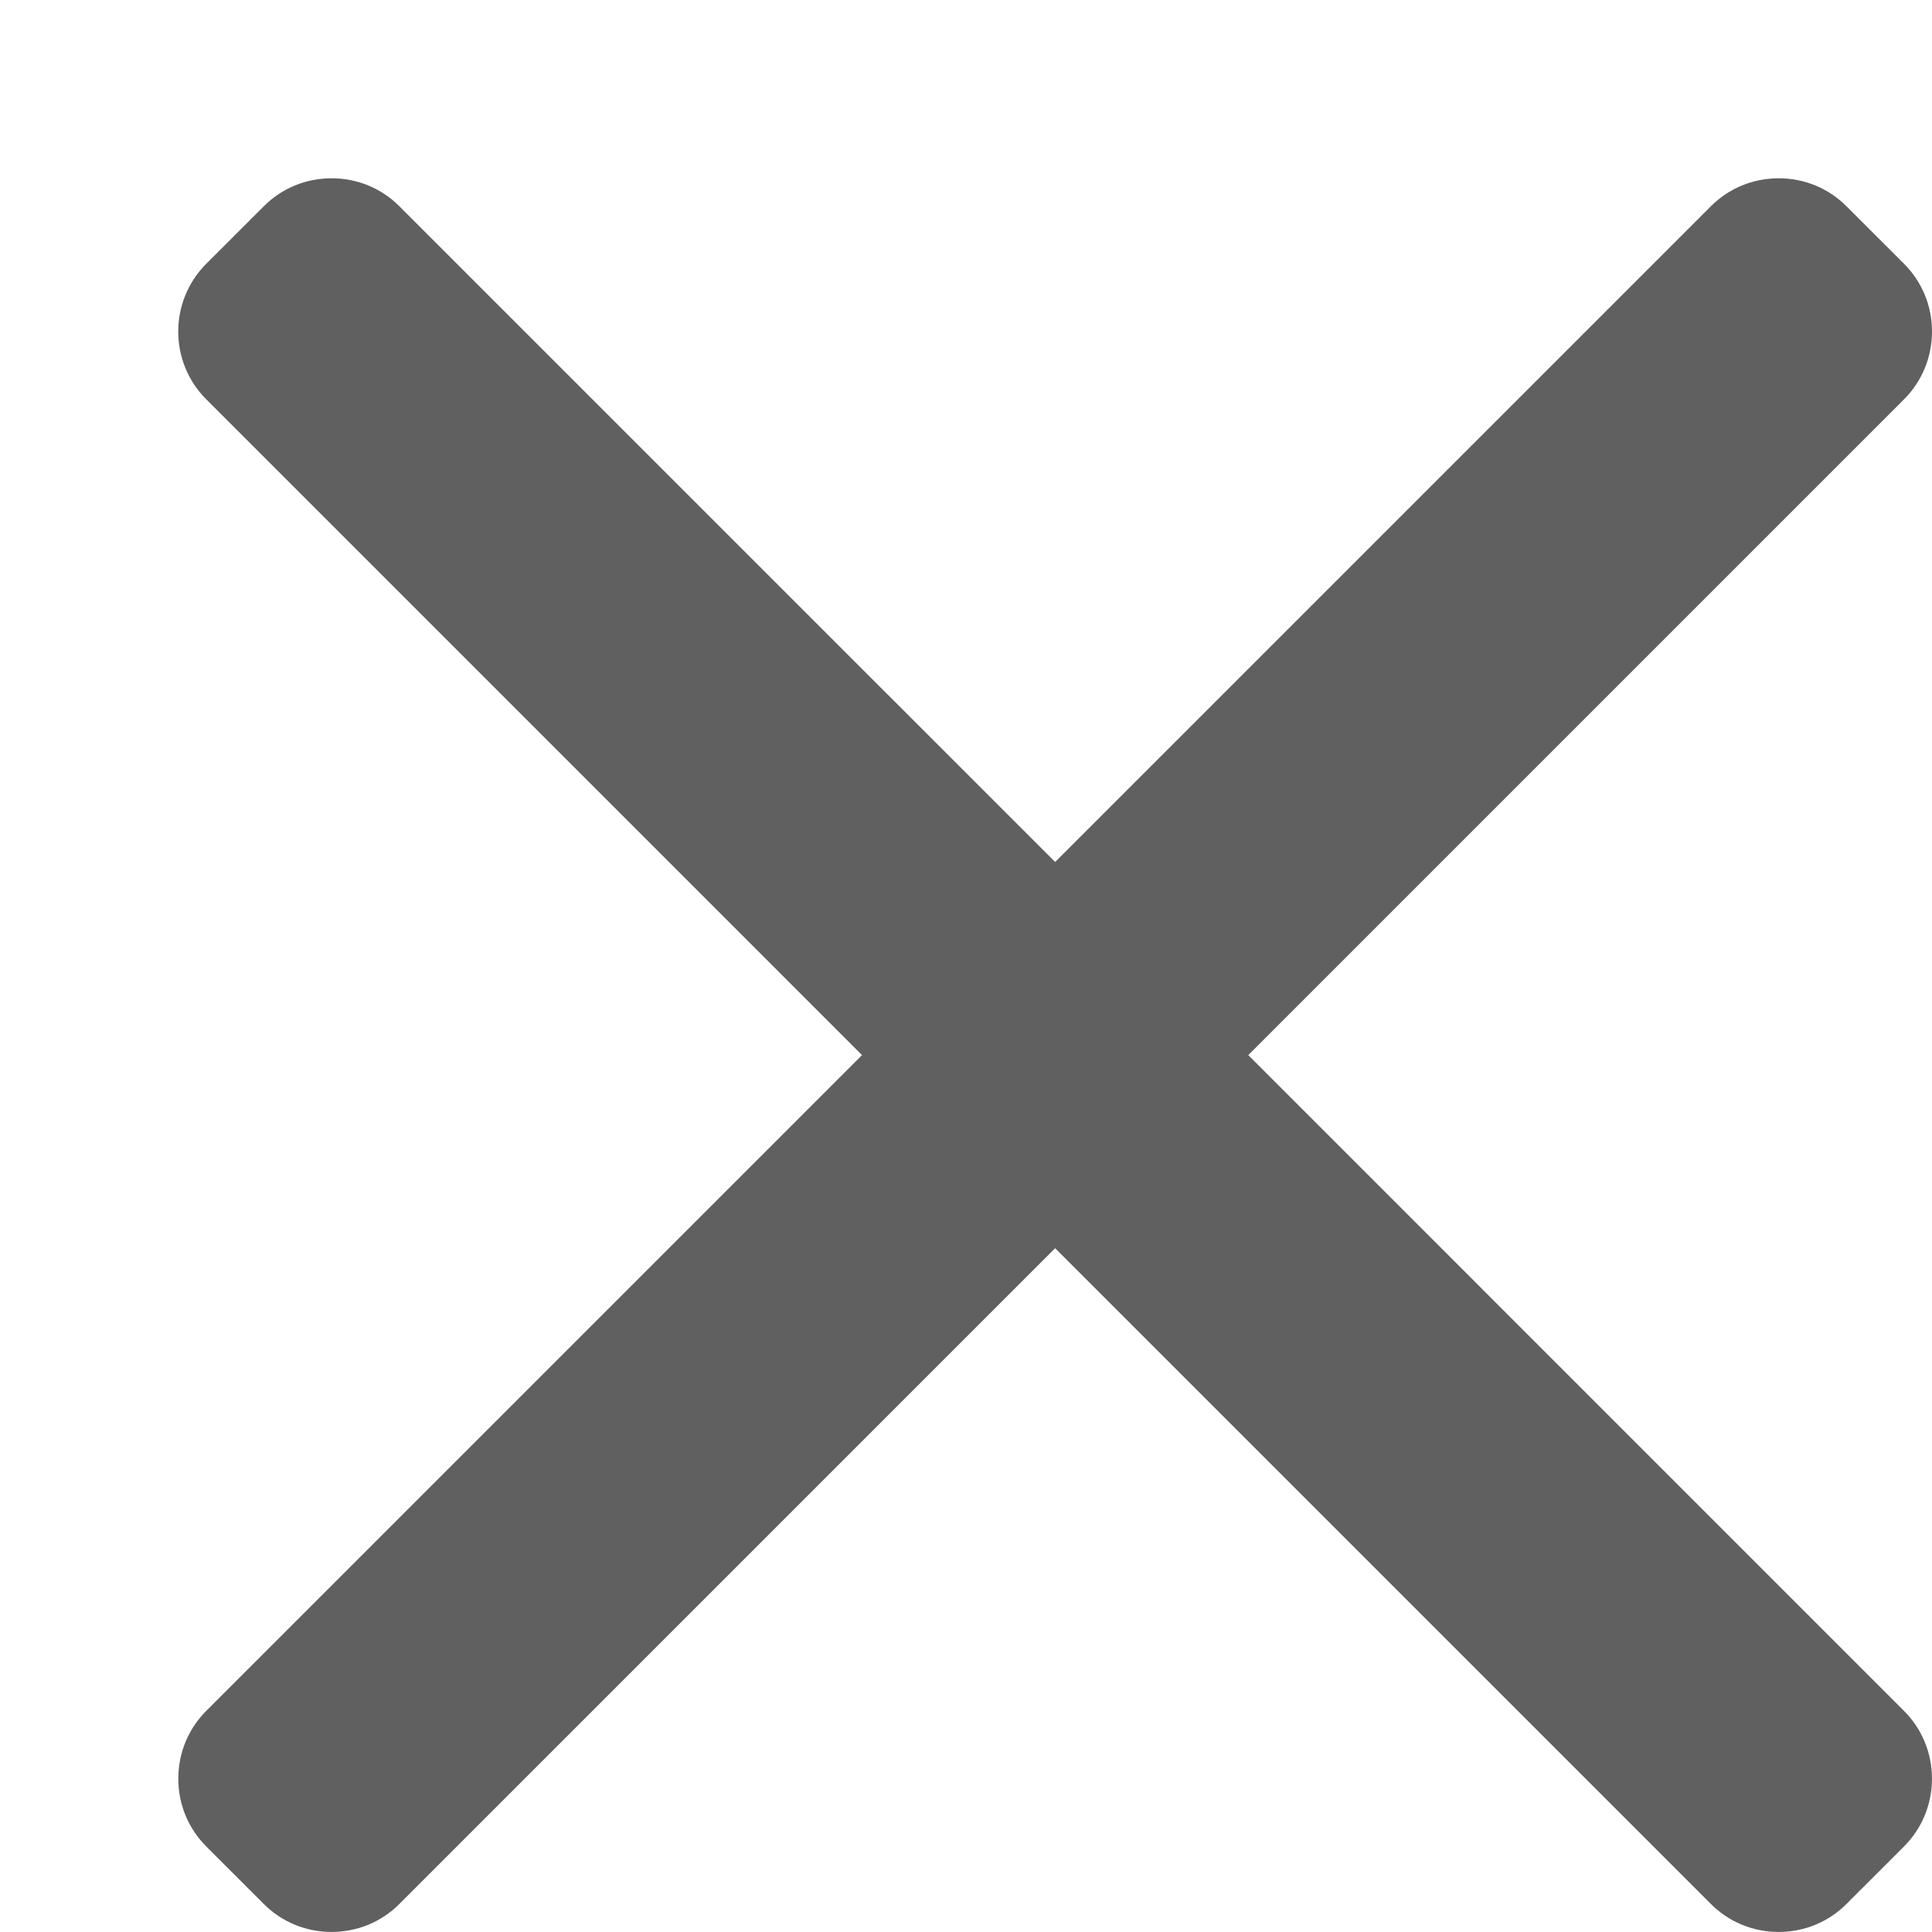
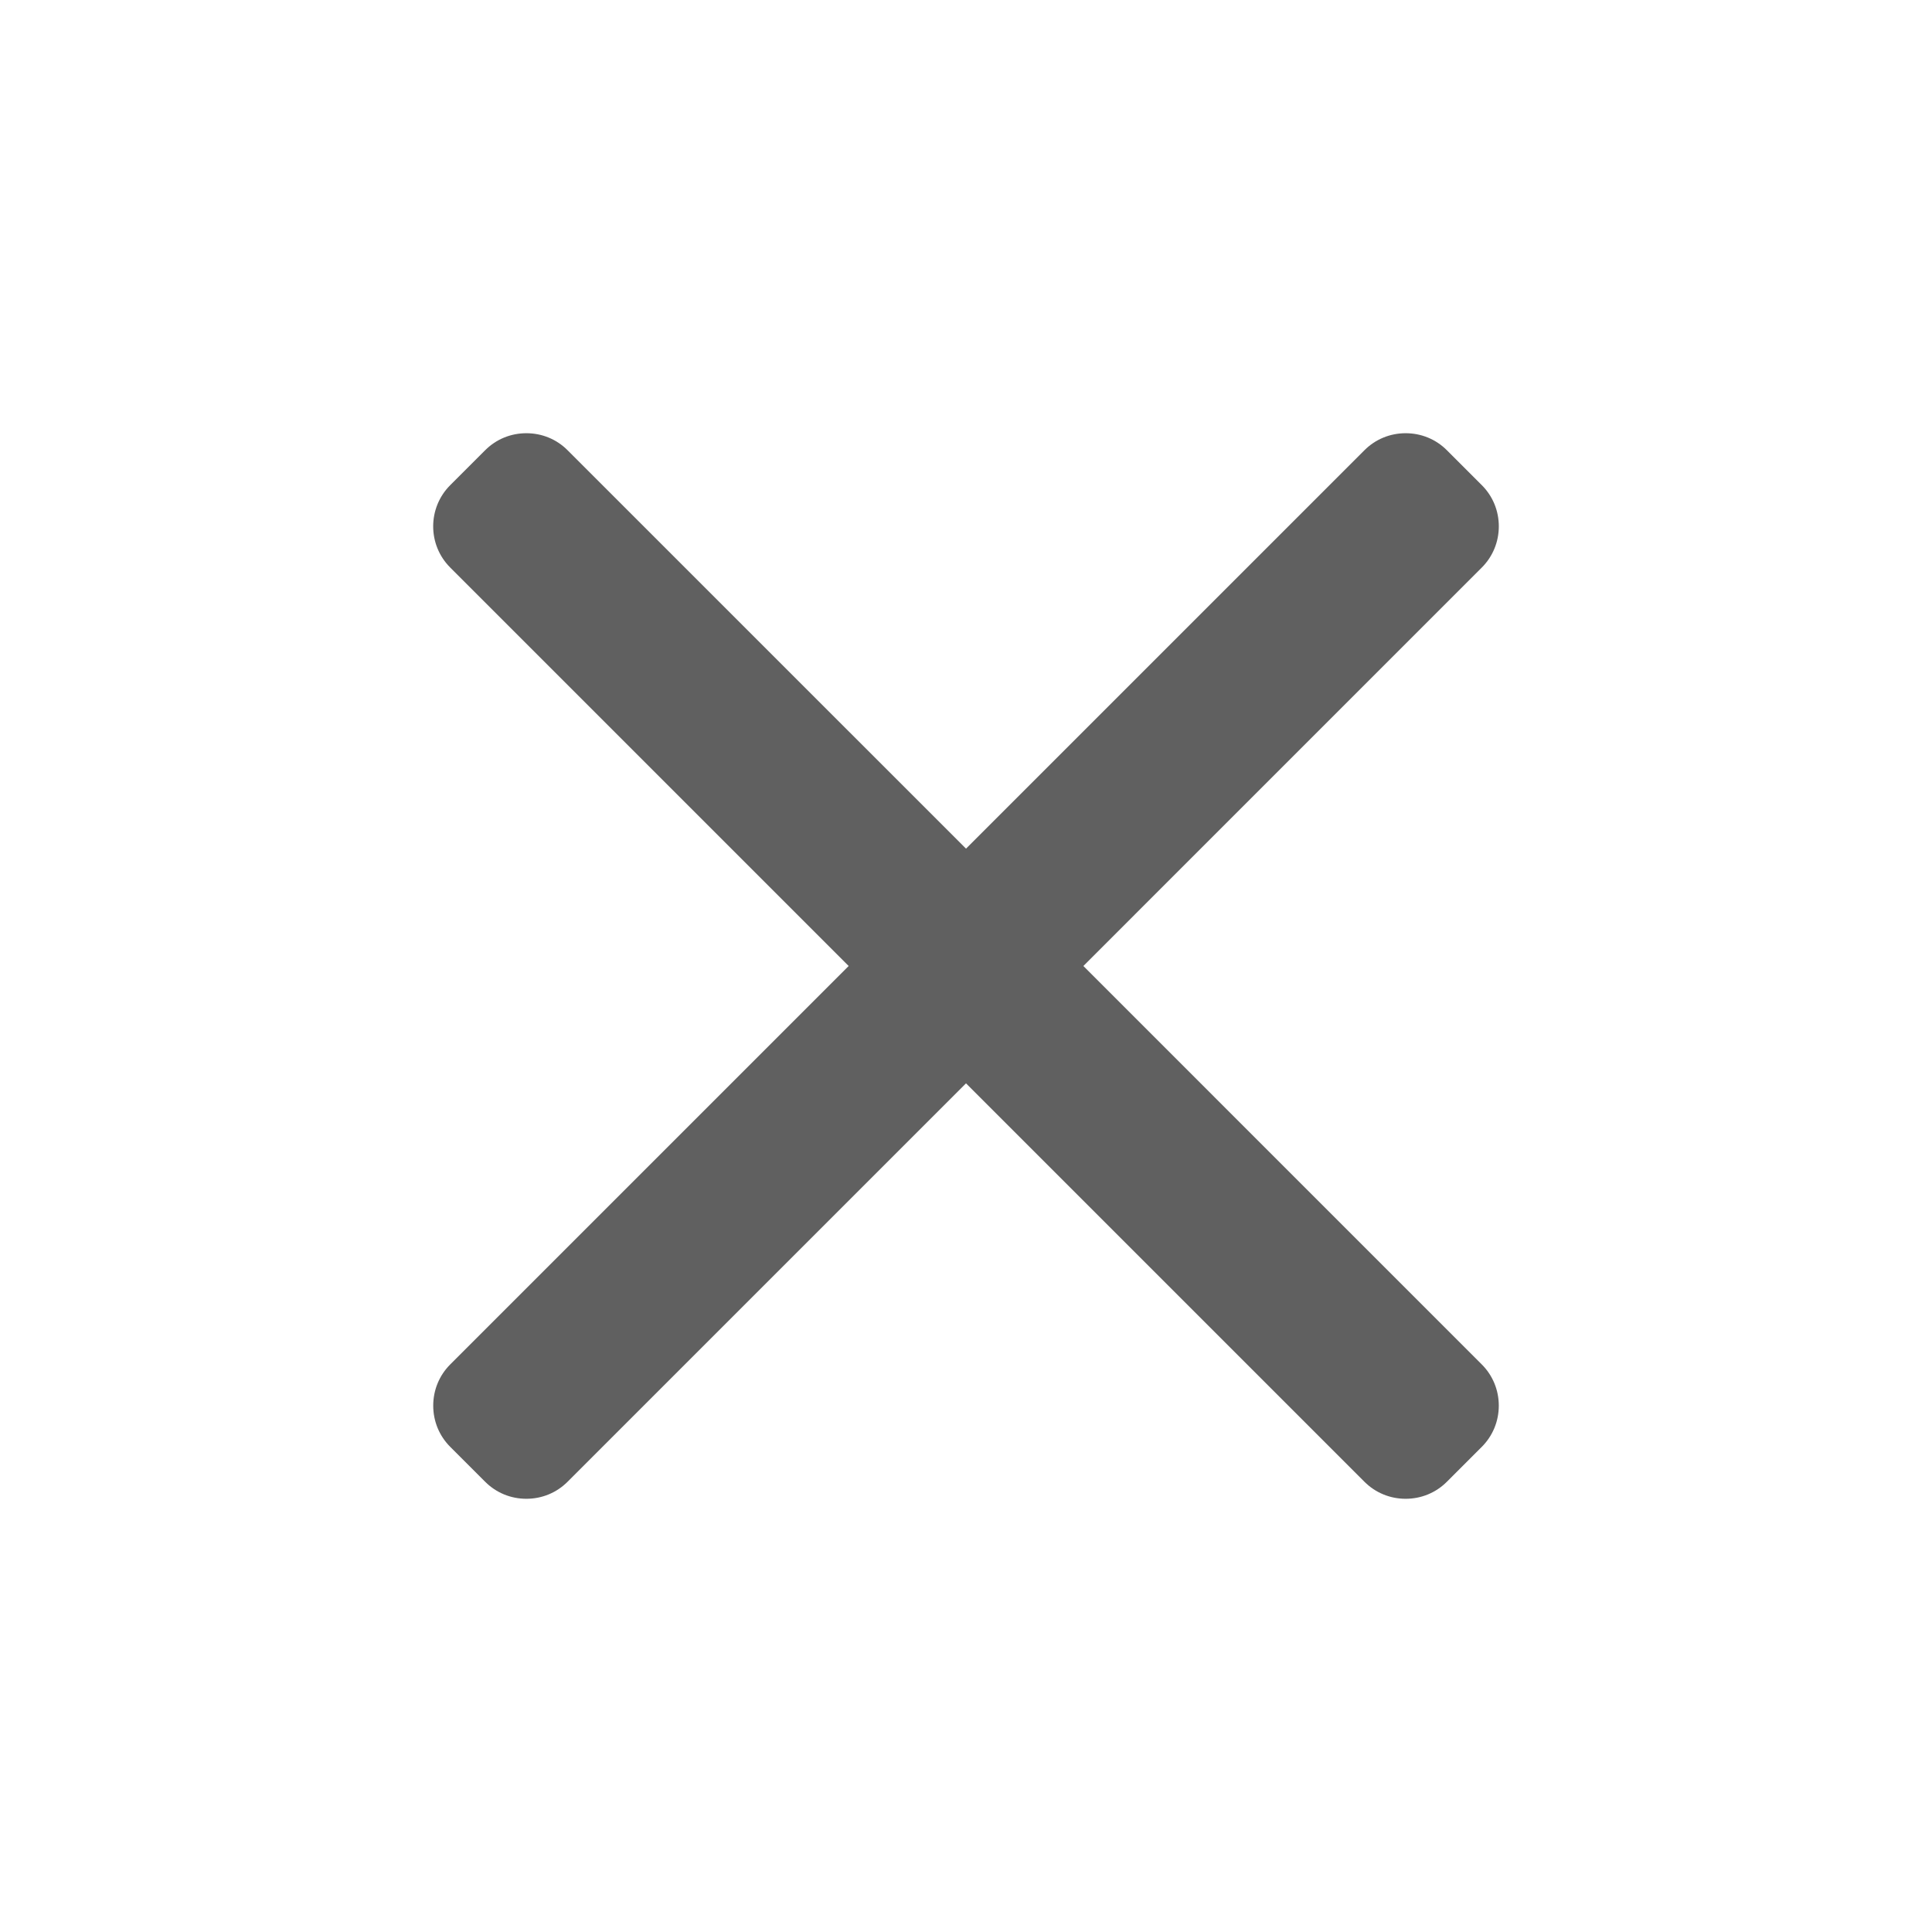
- <svg xmlns="http://www.w3.org/2000/svg" version="1.1" id="Layer_1" x="0px" y="0px" viewBox="-50 -50 542 542" style="enable-background:new 0 0 492 492;" xml:space="preserve">
+ <svg xmlns="http://www.w3.org/2000/svg" version="1.1" id="Layer_1" x="0px" y="0px" viewBox="-200 -200 892 892" style="enable-background:new 0 0 492 492;" xml:space="preserve">
  <g>
    <g fill="#606060">
      <path d="M300.188,246L484.14,62.04c5.06-5.064,7.852-11.82,7.86-19.024c0-7.208-2.792-13.972-7.86-19.028L468.02,7.872    c-5.068-5.076-11.824-7.856-19.036-7.856c-7.2,0-13.956,2.78-19.024,7.856L246.008,191.82L62.048,7.872    c-5.06-5.076-11.82-7.856-19.028-7.856c-7.2,0-13.96,2.78-19.02,7.856L7.872,23.988c-10.496,10.496-10.496,27.568,0,38.052    L191.828,246L7.872,429.952c-5.064,5.072-7.852,11.828-7.852,19.032c0,7.204,2.788,13.96,7.852,19.028l16.124,16.116    c5.06,5.072,11.824,7.856,19.02,7.856c7.208,0,13.968-2.784,19.028-7.856l183.96-183.952l183.952,183.952    c5.068,5.072,11.824,7.856,19.024,7.856h0.008c7.204,0,13.96-2.784,19.028-7.856l16.12-16.116    c5.06-5.064,7.852-11.824,7.852-19.028c0-7.204-2.792-13.96-7.852-19.028L300.188,246z" />
    </g>
  </g>
  <g>
</g>
  <g>
</g>
  <g>
</g>
  <g>
</g>
  <g>
</g>
  <g>
</g>
  <g>
</g>
  <g>
</g>
  <g>
</g>
  <g>
</g>
  <g>
</g>
  <g>
</g>
  <g>
</g>
  <g>
</g>
  <g>
</g>
</svg>
